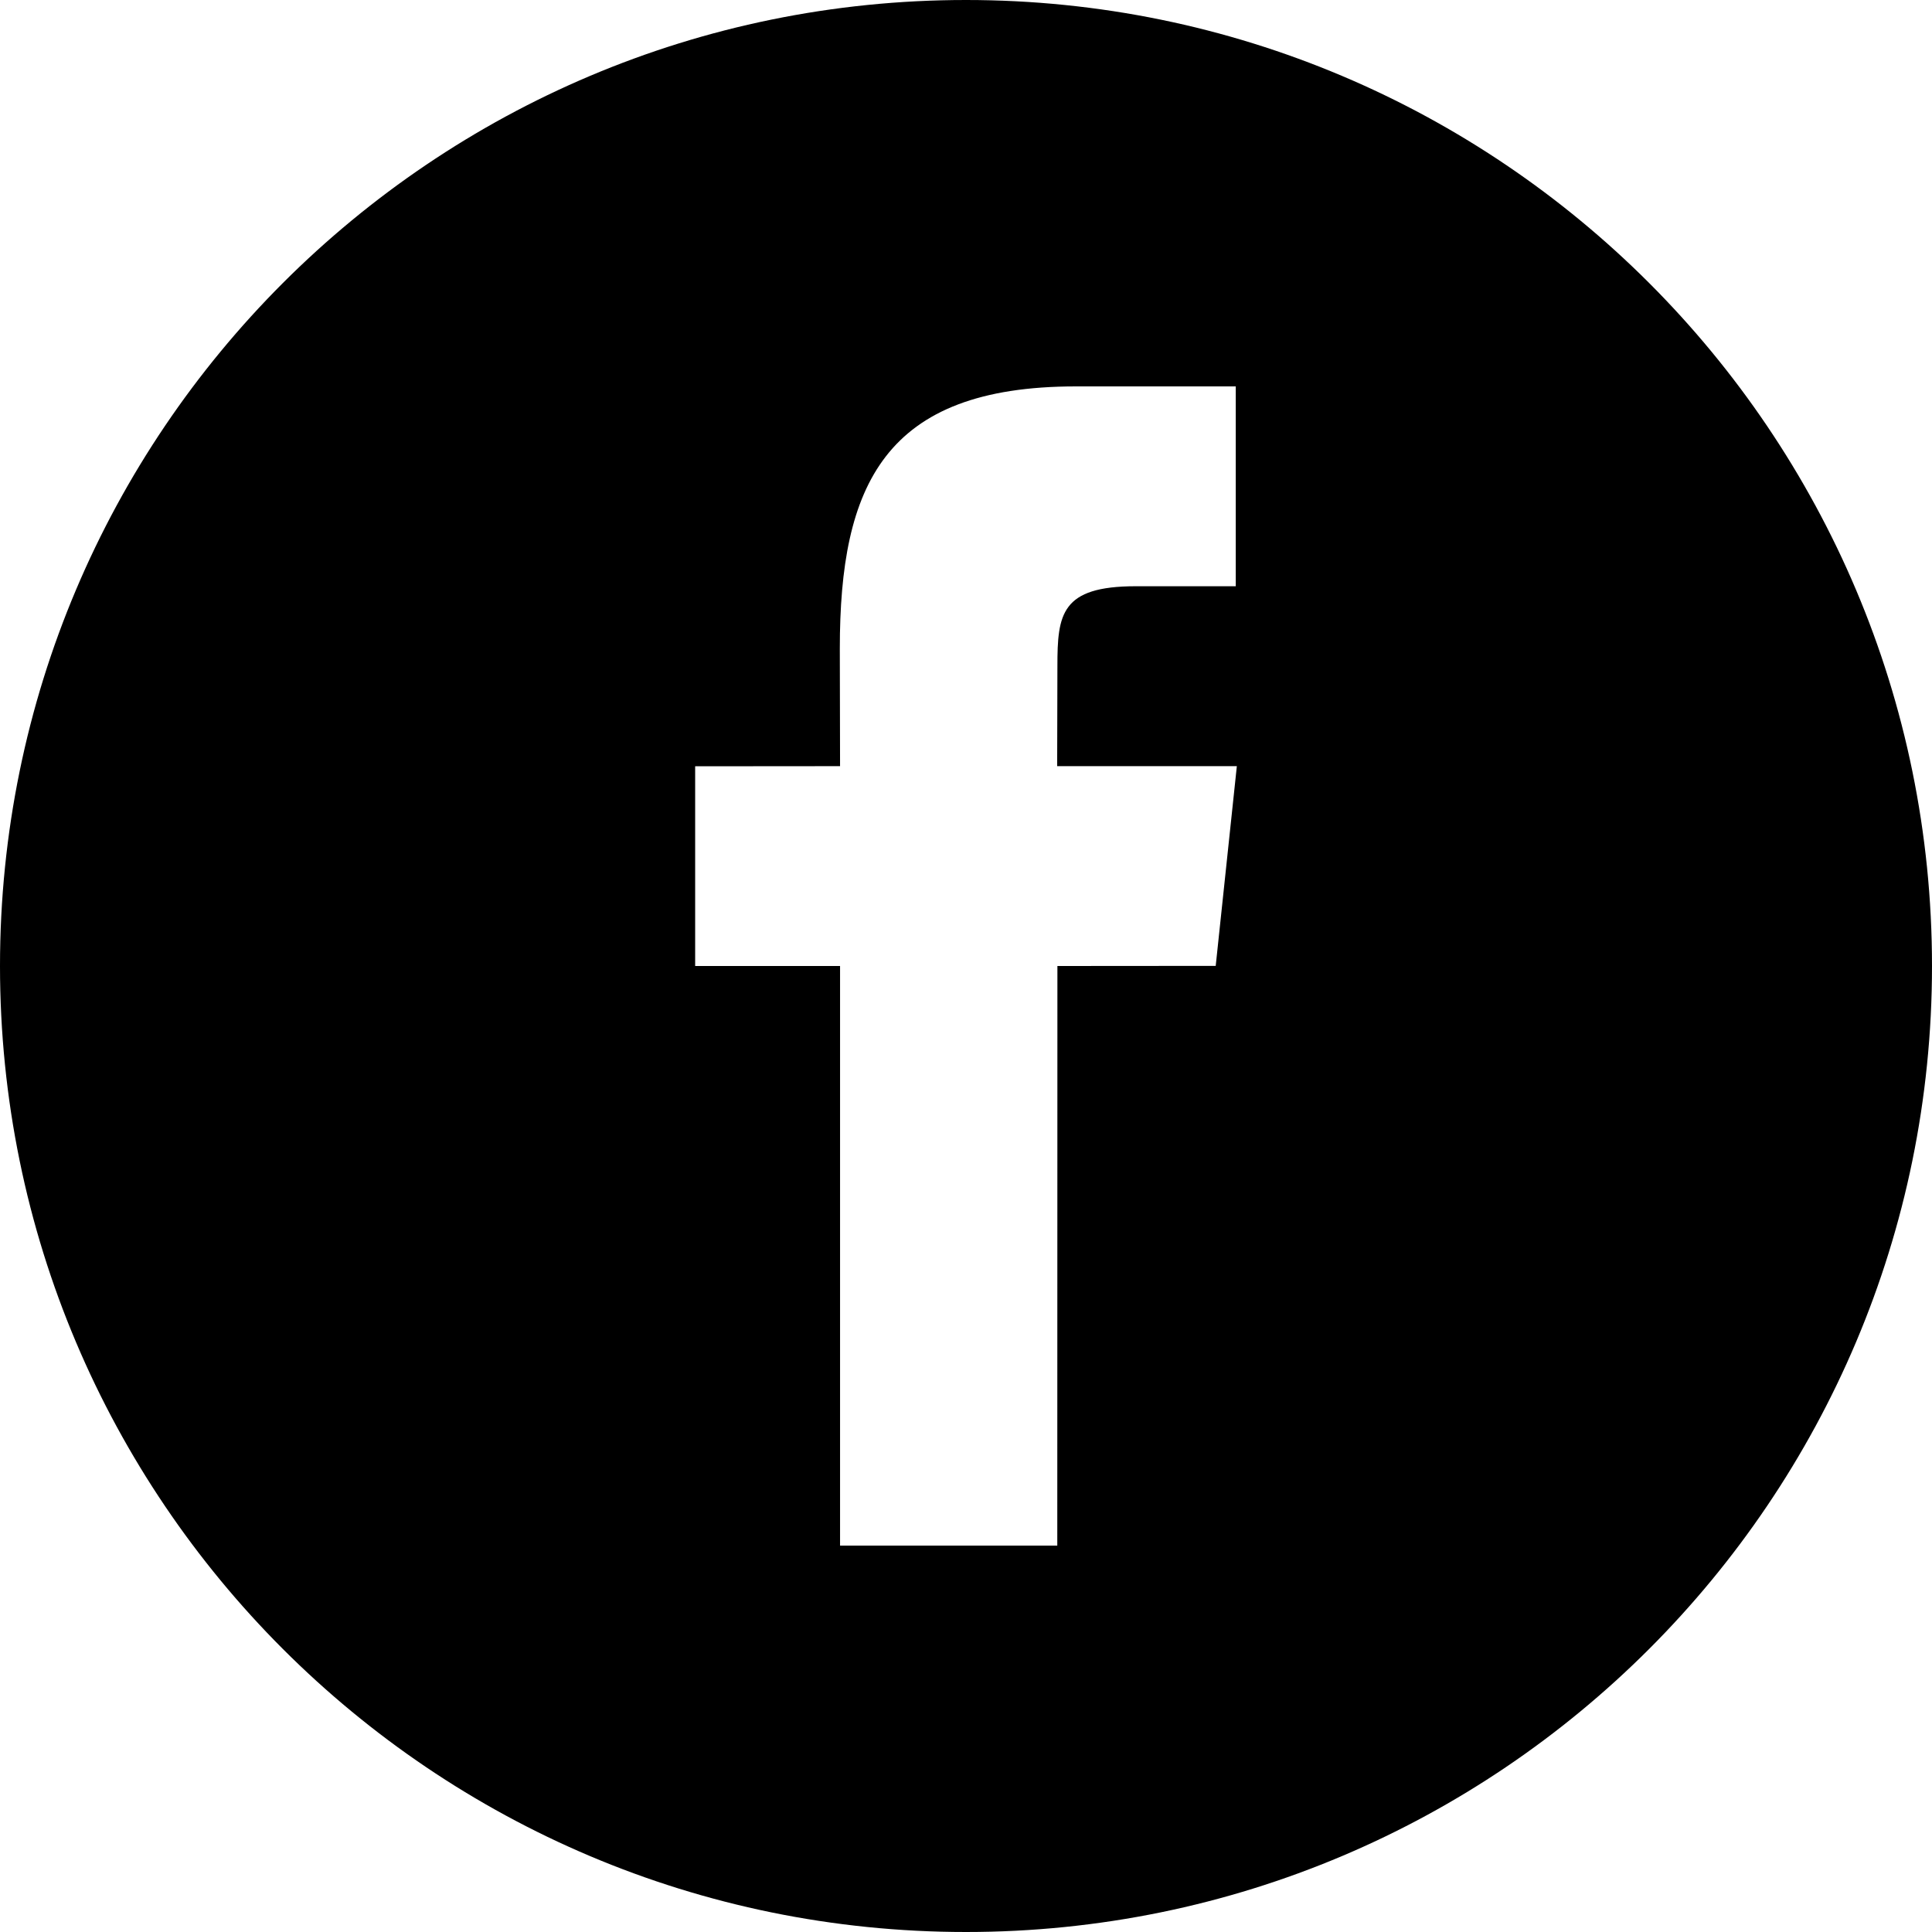
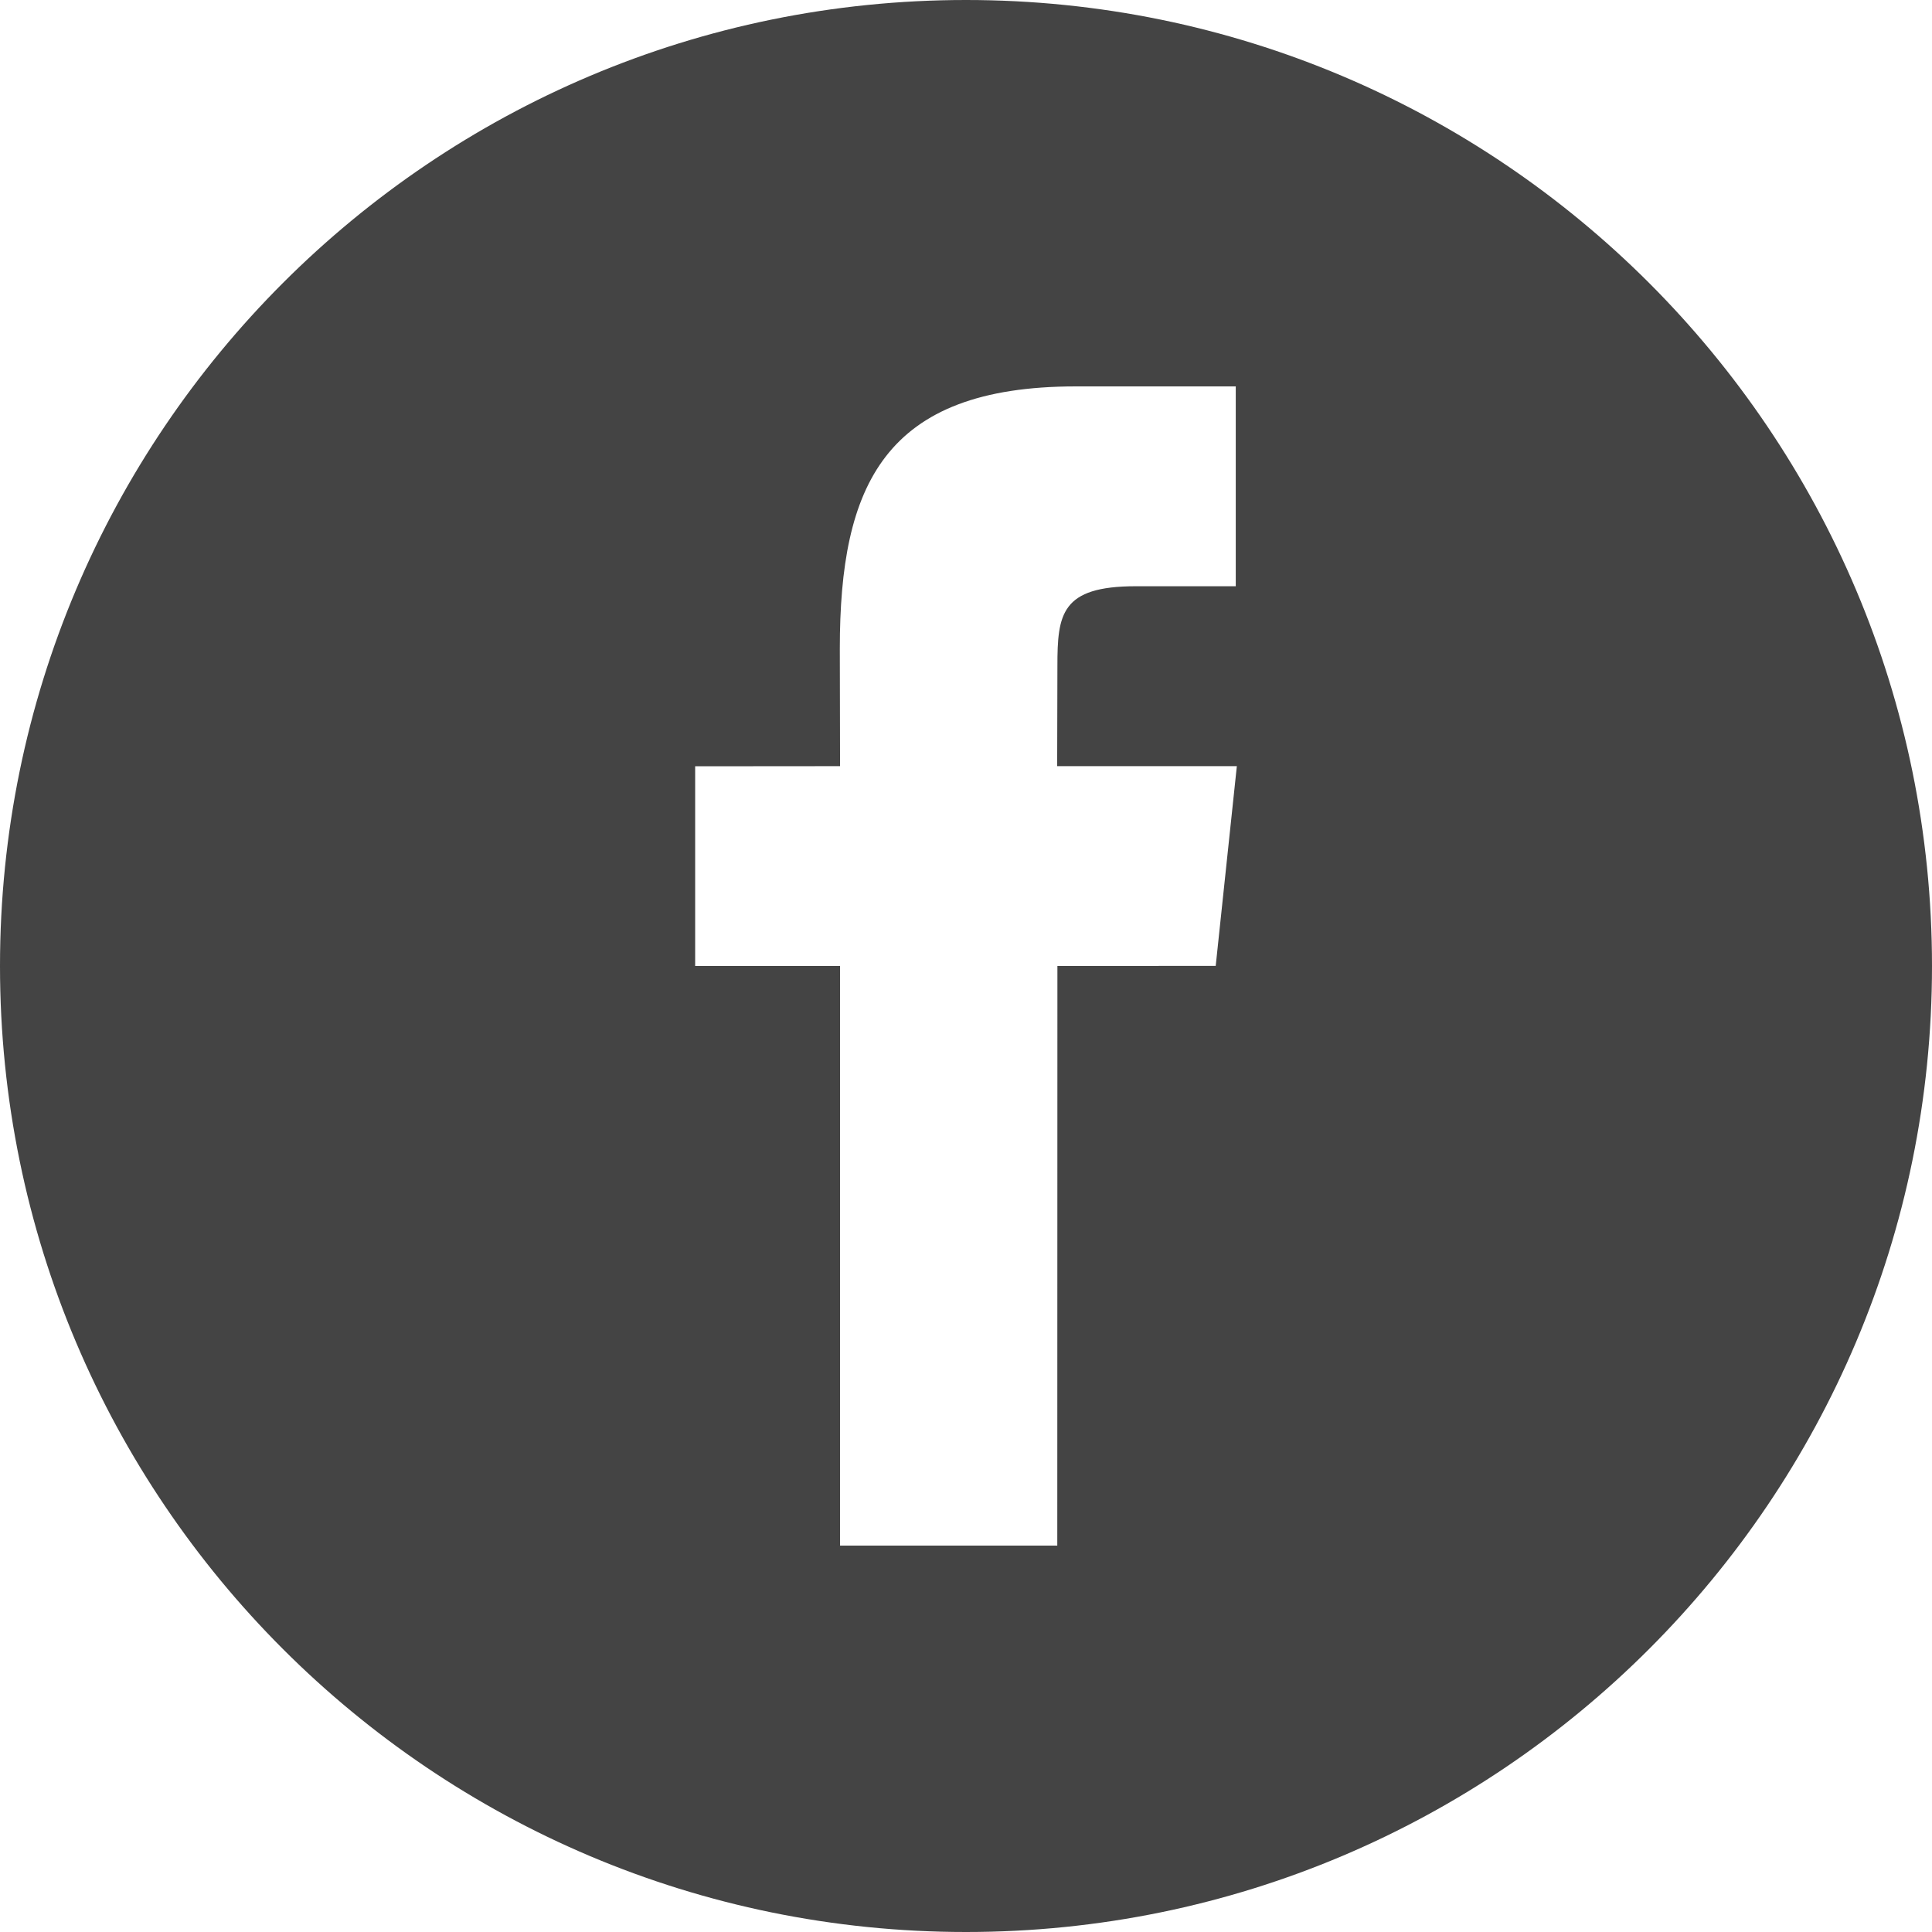
- <svg xmlns="http://www.w3.org/2000/svg" version="1.1" id="Capa_1" x="0px" y="0px" width="16px" height="16px" viewBox="0 0 16 16" enable-background="new 0 0 16 16" xml:space="preserve">
-   <path d="M8,0C3.582,0,0,3.582,0,8s3.582,8,8,8s8-3.582,8-8C16,3.581,12.418,0,8,0z M10.068,7.999L8.757,8l-0.001,4.8H6.957V8h-1.2  V6.346l1.2-0.001L6.955,5.371c0-1.35,0.366-2.171,1.955-2.171h1.324v1.655H9.406c-0.619,0-0.649,0.231-0.649,0.662L8.755,6.345  h1.488L10.068,7.999z" />
+ <svg xmlns="http://www.w3.org/2000/svg" version="1.1" width="16" height="16" viewBox="0 0 16 16">
+   <path d="M8 0c-4.418 0-8 3.582-8 8s3.582 8 8 8 8-3.582 8-8c0-4.419-3.582-8-8-8zM10.068 7.999l-1.311 0.001-0.001 4.8h-1.799v-4.8h-1.2v-1.654l1.2-0.001-0.002-0.974c0-1.35 0.366-2.171 1.955-2.171h1.324v1.655h-0.828c-0.619 0-0.649 0.231-0.649 0.662l-0.002 0.828h1.488l-0.175 1.654z" fill="#444444" />
</svg>
